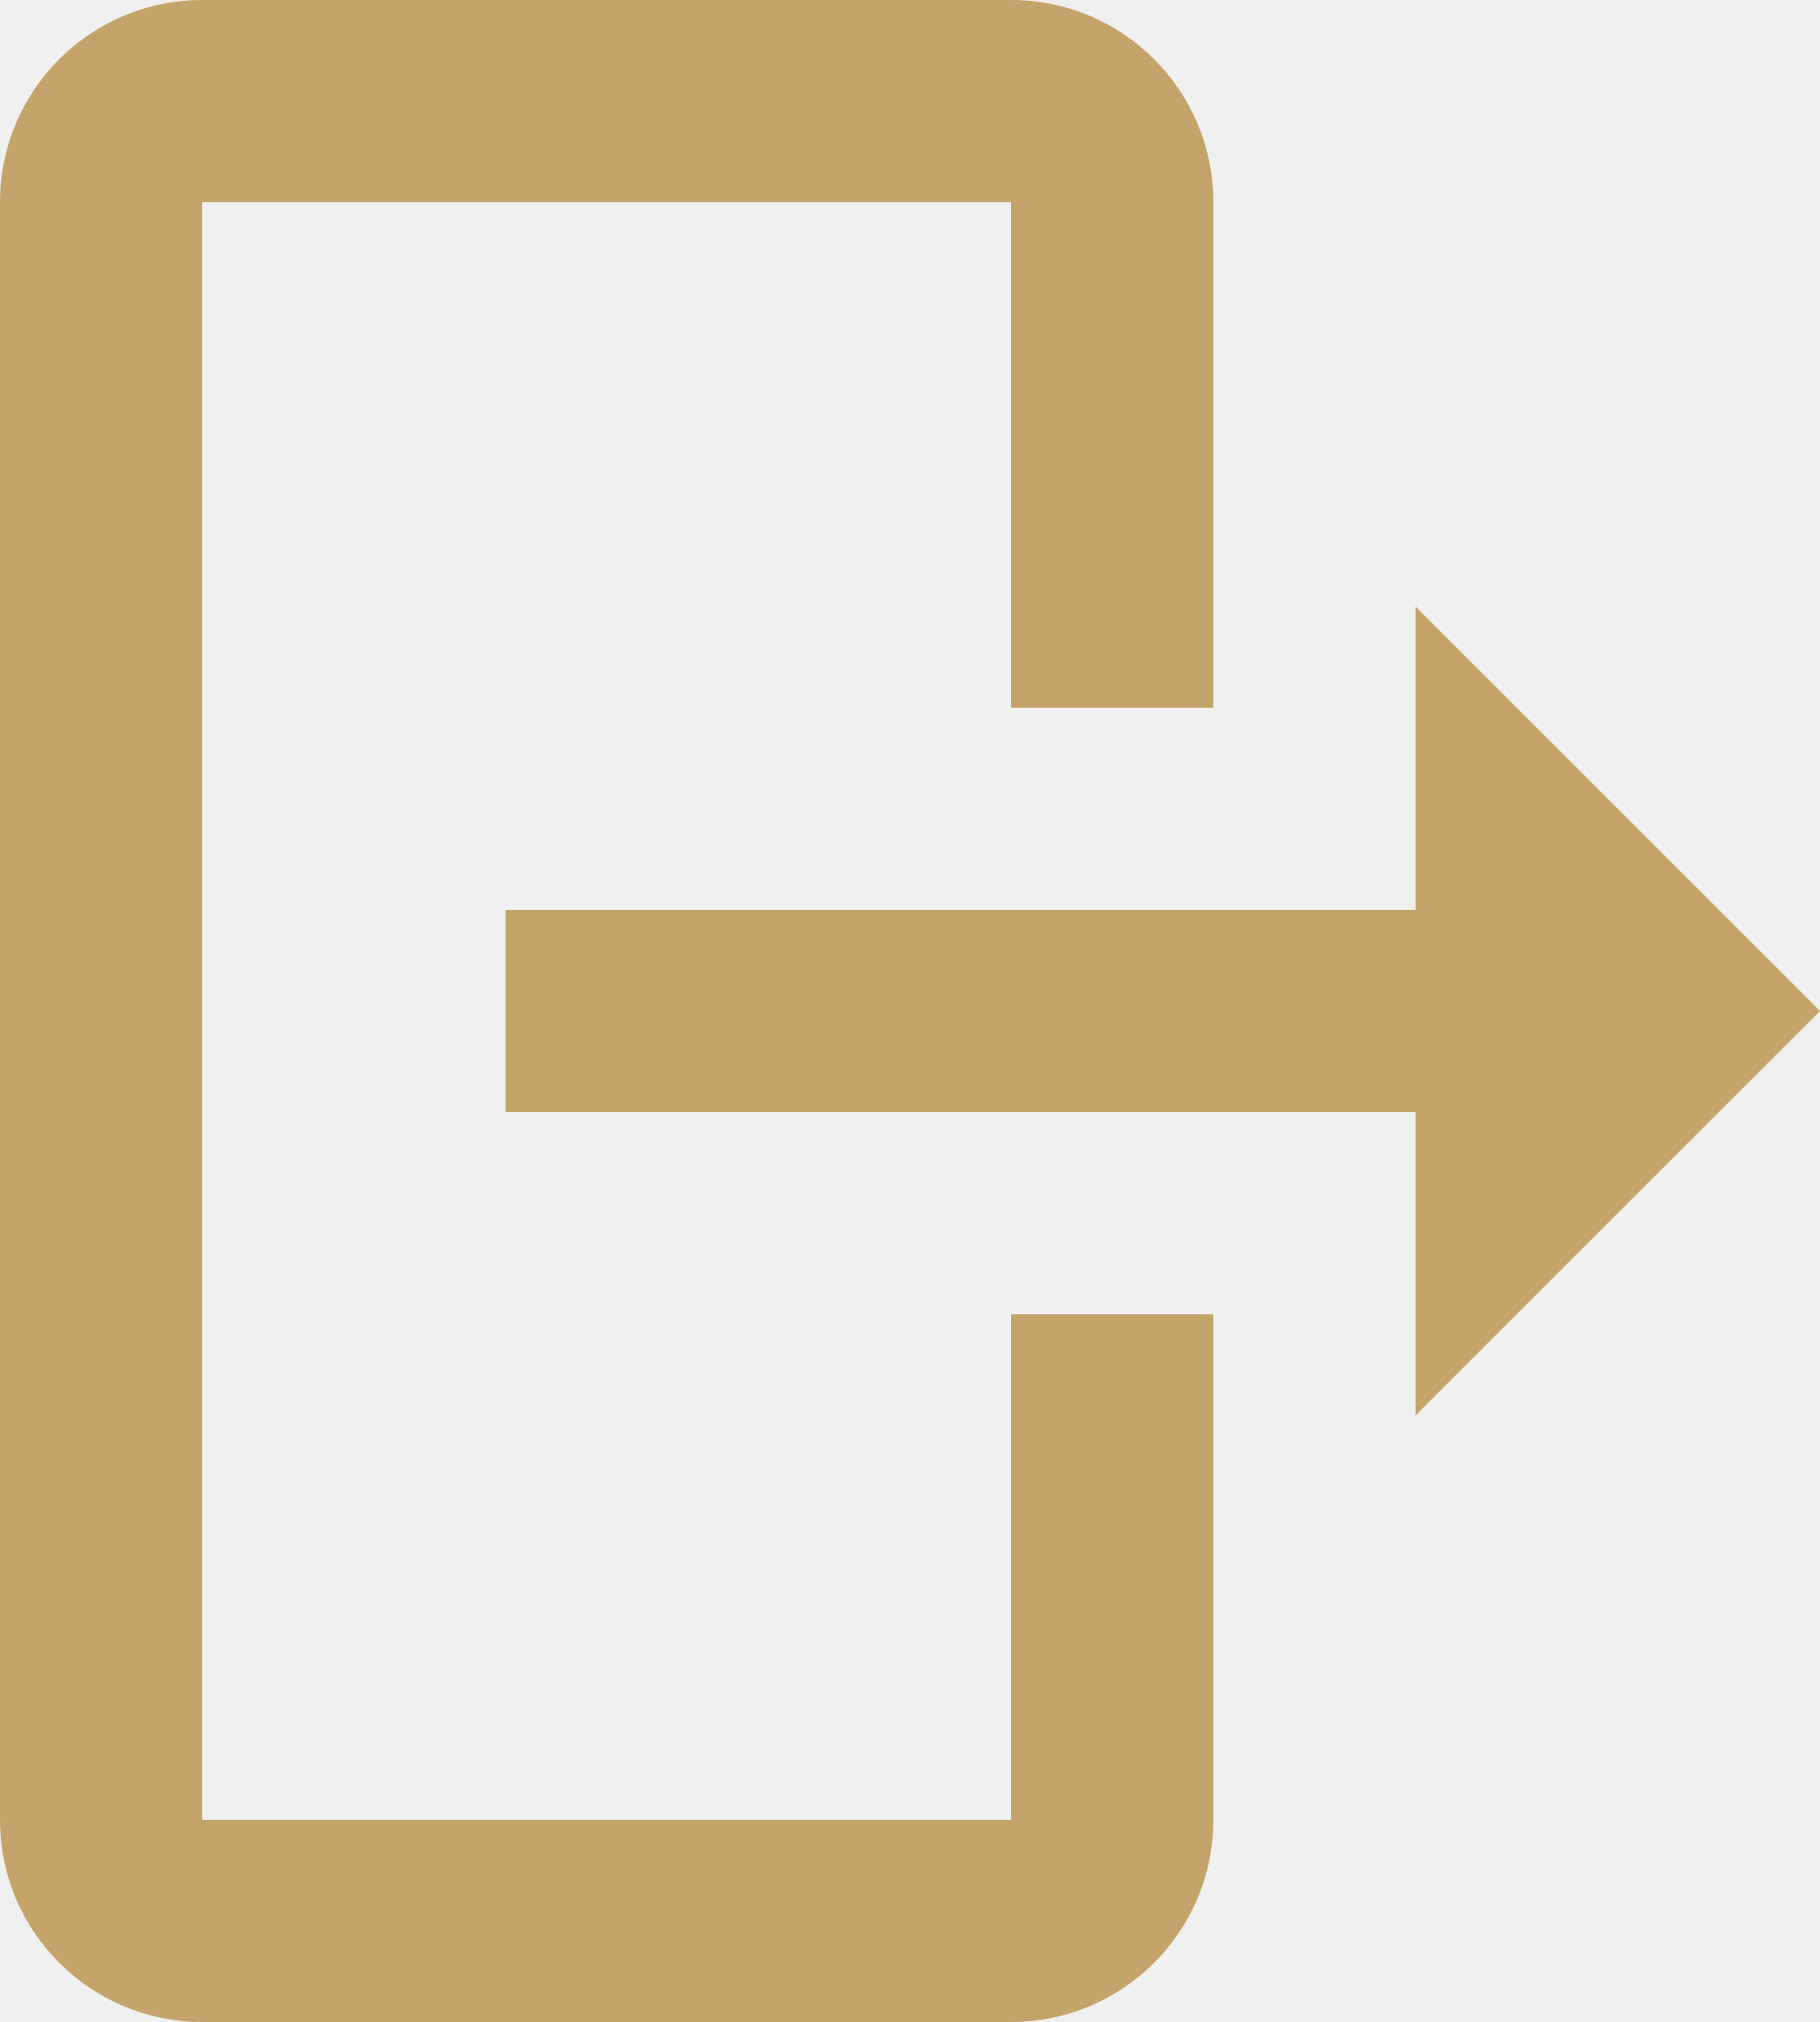
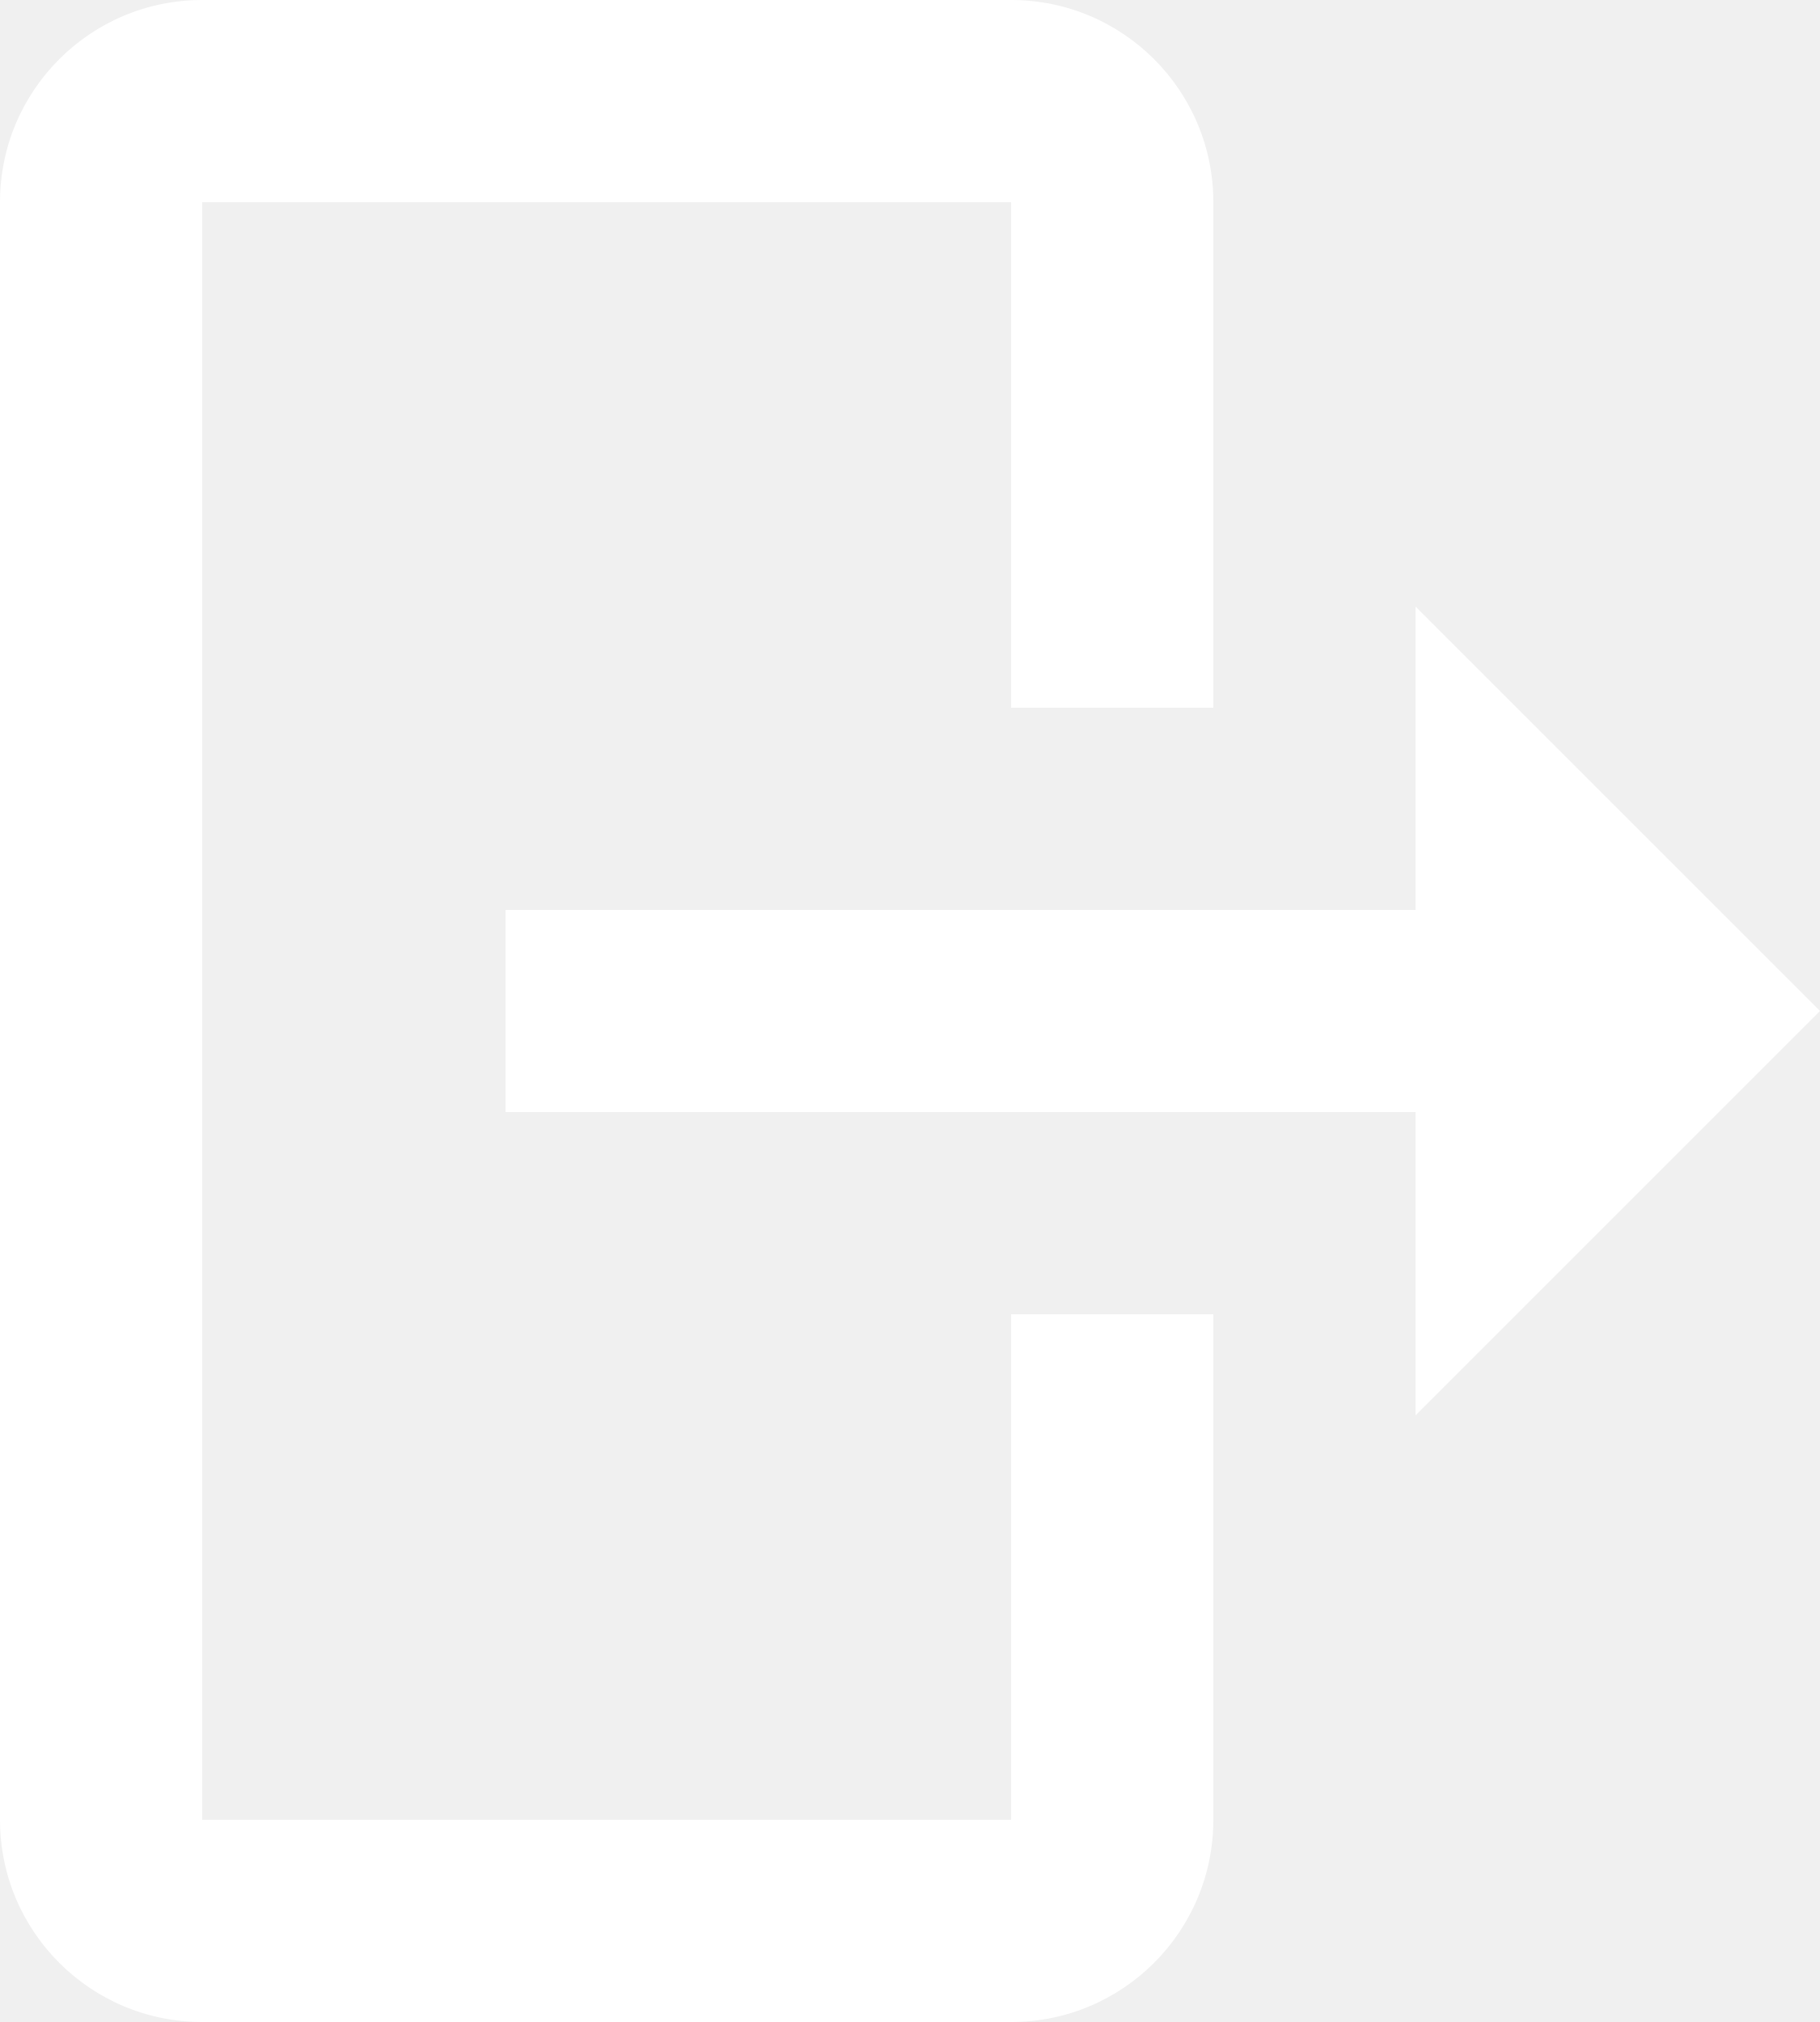
<svg xmlns="http://www.w3.org/2000/svg" width="18" height="20" viewBox="0 0 18 20" fill="none">
-   <path d="M2 0C0.895 0 0 0.895 0 2V18C0 19.105 0.895 20 2 20H10C11.105 20 12 19.105 12 18V13H10V18H2V2H10V7H12V2C12 0.895 11.105 0 10 0H2ZM14 6V9H5V11H14V14L18 10L14 6Z" fill="#C4A46A" />
+   <path d="M2 0C0.895 0 0 0.895 0 2V18C0 19.105 0.895 20 2 20H10C11.105 20 12 19.105 12 18V13H10V18H2V2H10V7H12V2C12 0.895 11.105 0 10 0H2ZM14 6V9H5V11H14V14L18 10L14 6Z" fill="#FFF" />
</svg>
